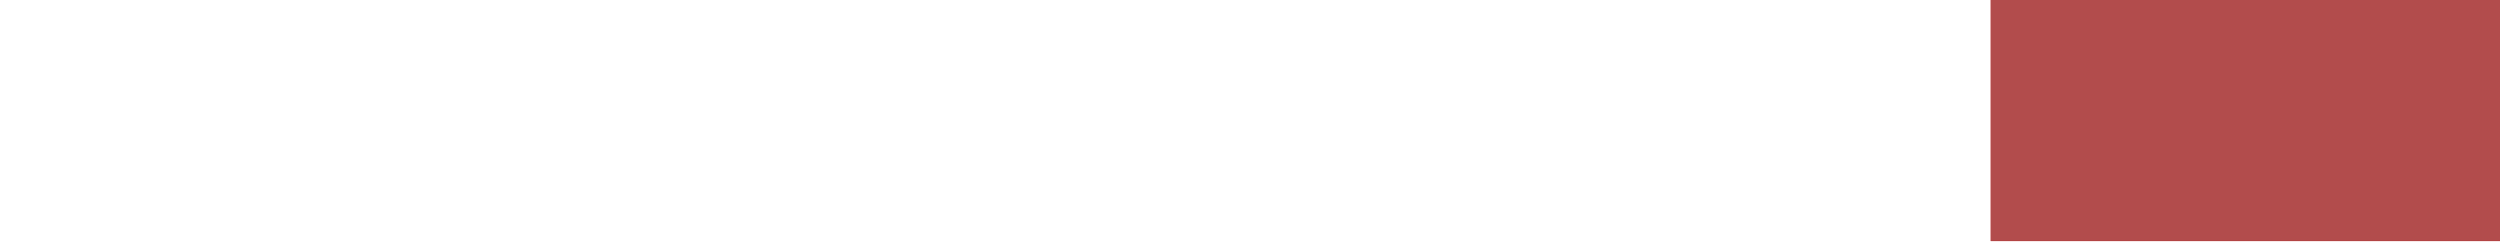
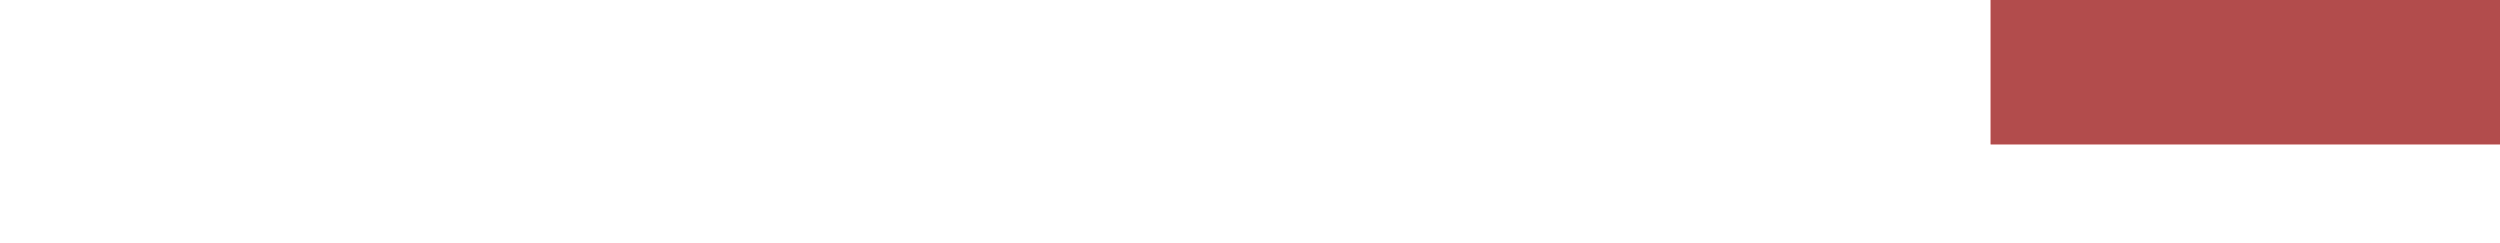
- <svg xmlns="http://www.w3.org/2000/svg" version="1.1" x="0px" y="0px" width="11143px" height="1080px" viewBox="0 0 11143 1080" enable-background="new 0 0 11143 1080" xml:space="preserve">
-   <g id="BG">
-     <rect x="8873.449" y="-5.907" fill="#B24C4C" stroke="#B20000" stroke-miterlimit="10" width="2271.551" height="1080" />
+ <svg xmlns="http://www.w3.org/2000/svg" version="1.1" x="0px" y="0px" width="11143px" height="1080px" viewBox="0 0 11143 1080" enable-background="new 0 0 11143 1080" xml:space="preserve" id="svg4866">
+   <defs id="defs4873" />
+   <g id="layer8" style="display:inline">
+     <g transform="matrix(1,0,0,0.6012042,-1.8750001e-5,-2.355687)" id="BG">
+       <rect style="fill:#B24C4C;stroke:#B20000;stroke-miterlimit:10" x="8873.449" y="-5.907" stroke-miterlimit="10" width="2271.551" height="1080" id="rect4869" />
+     </g>
  </g>
</svg>
